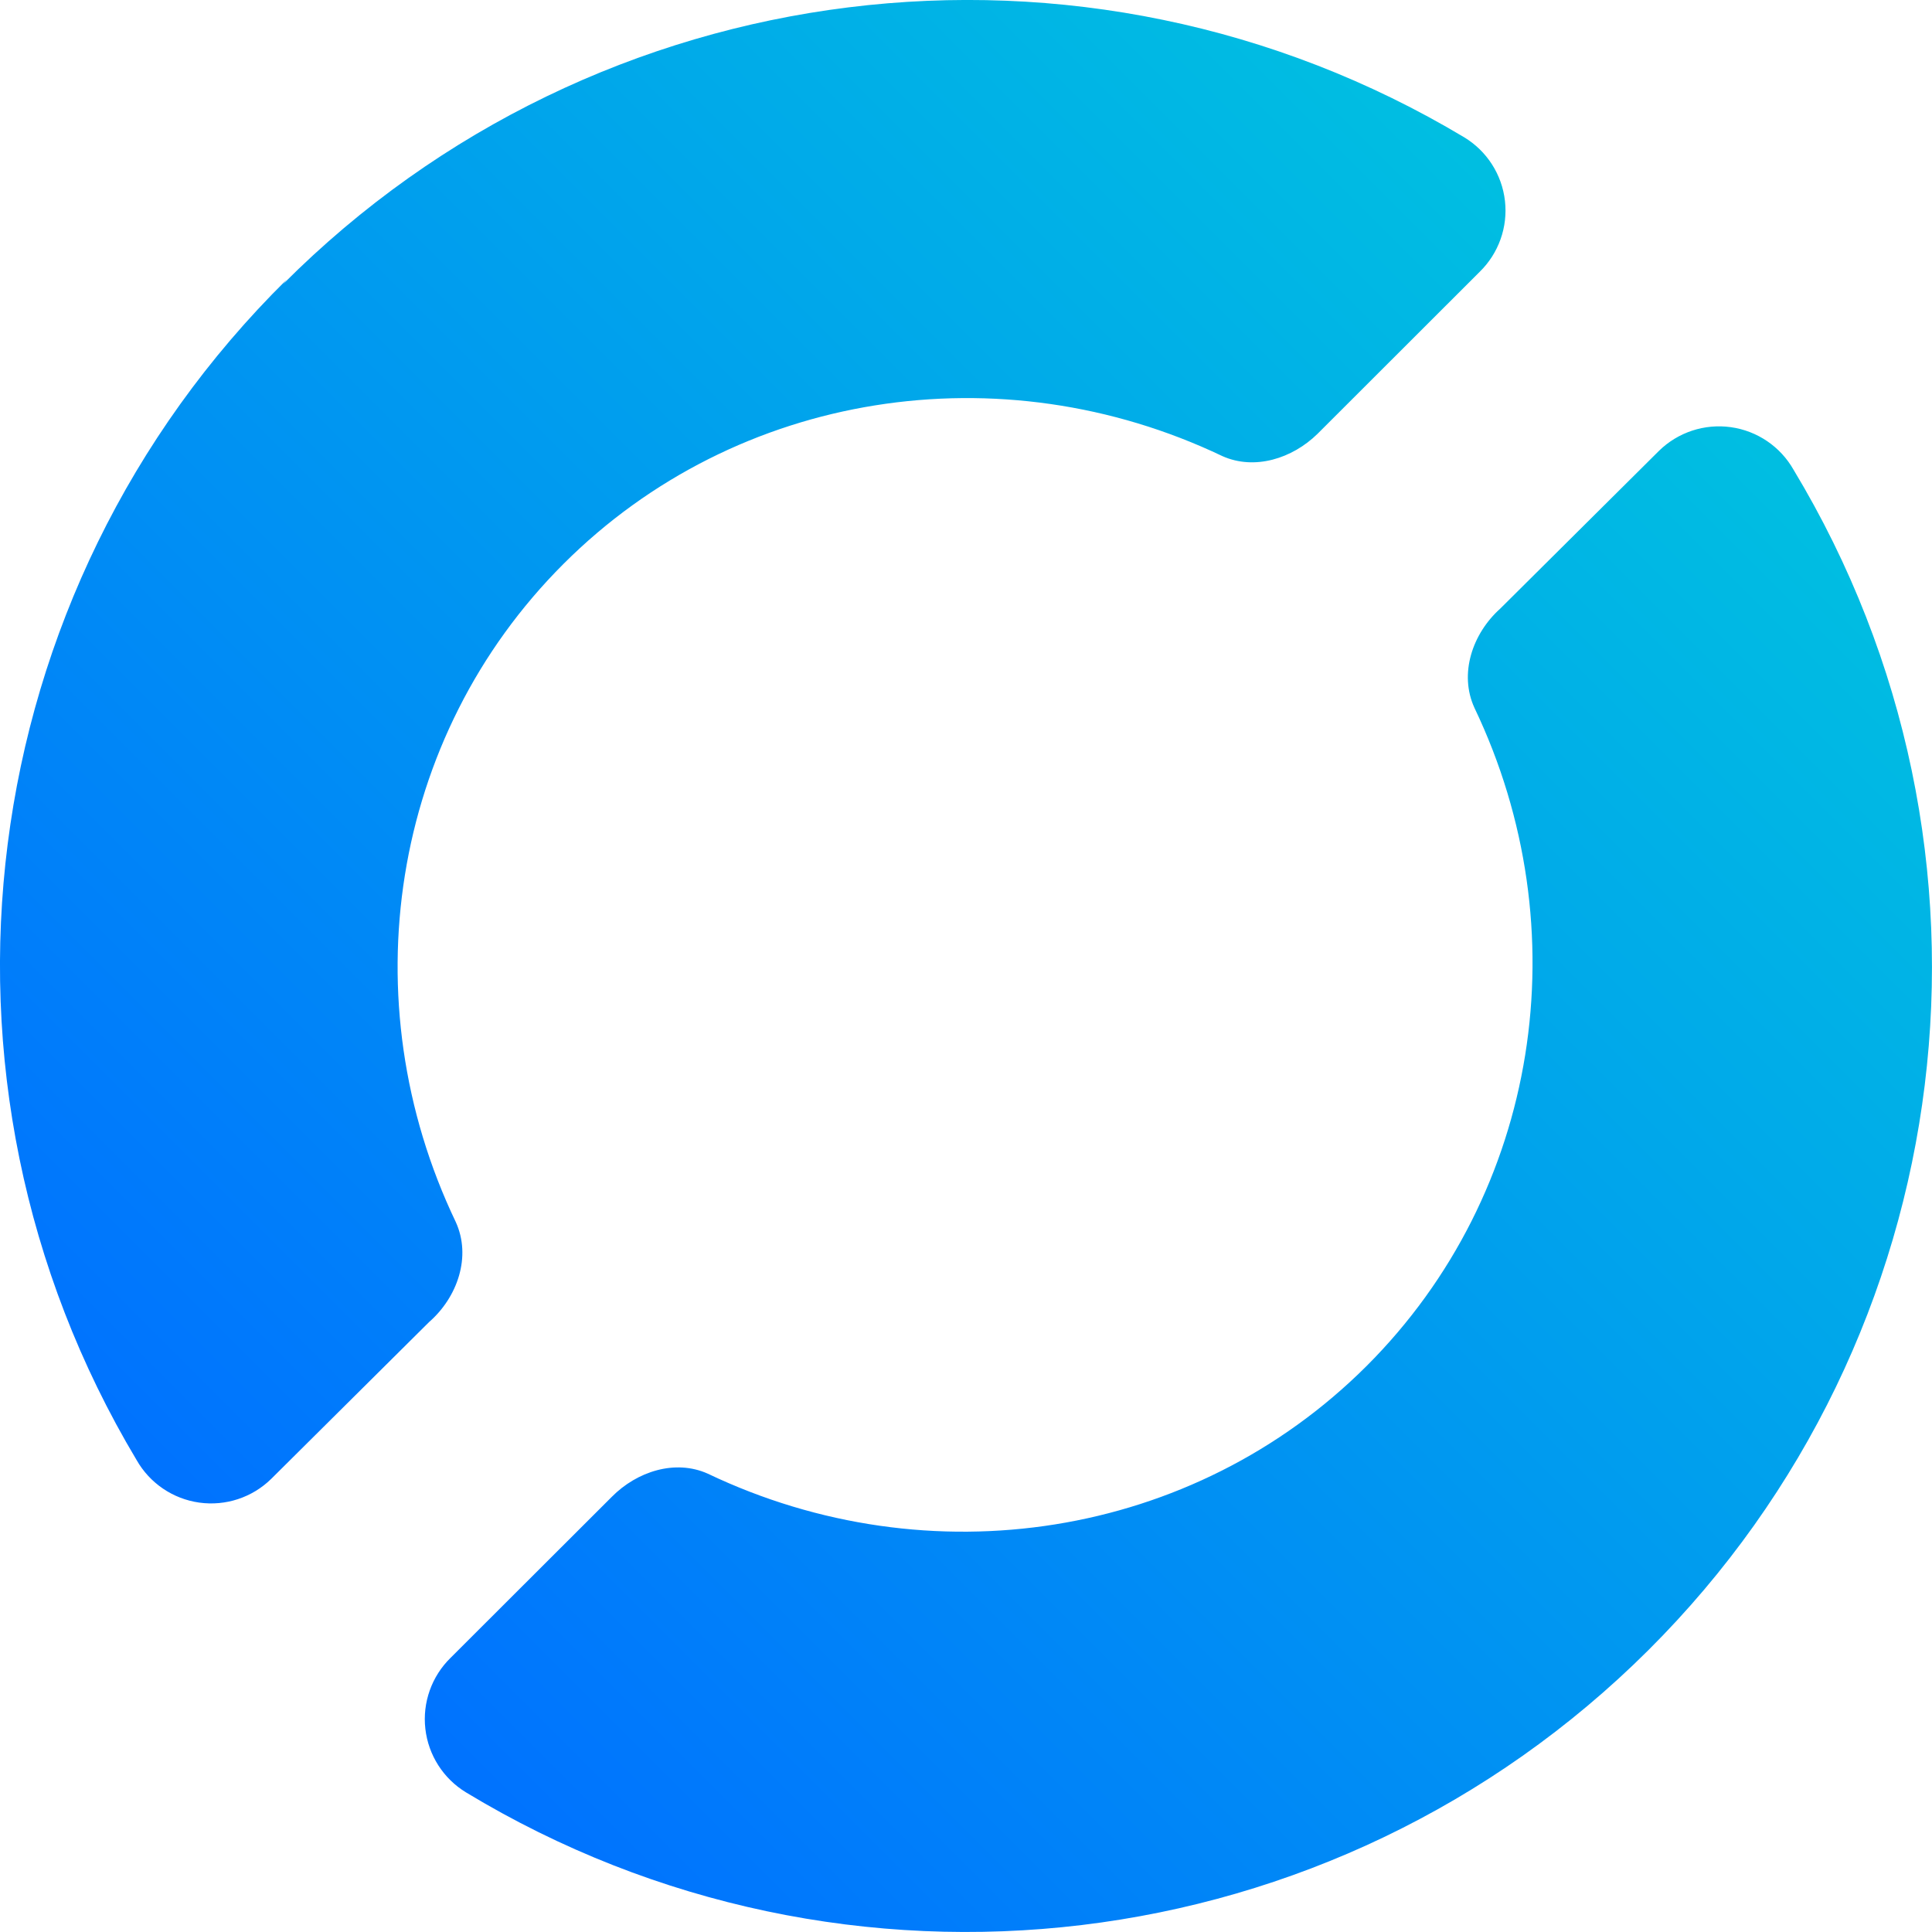
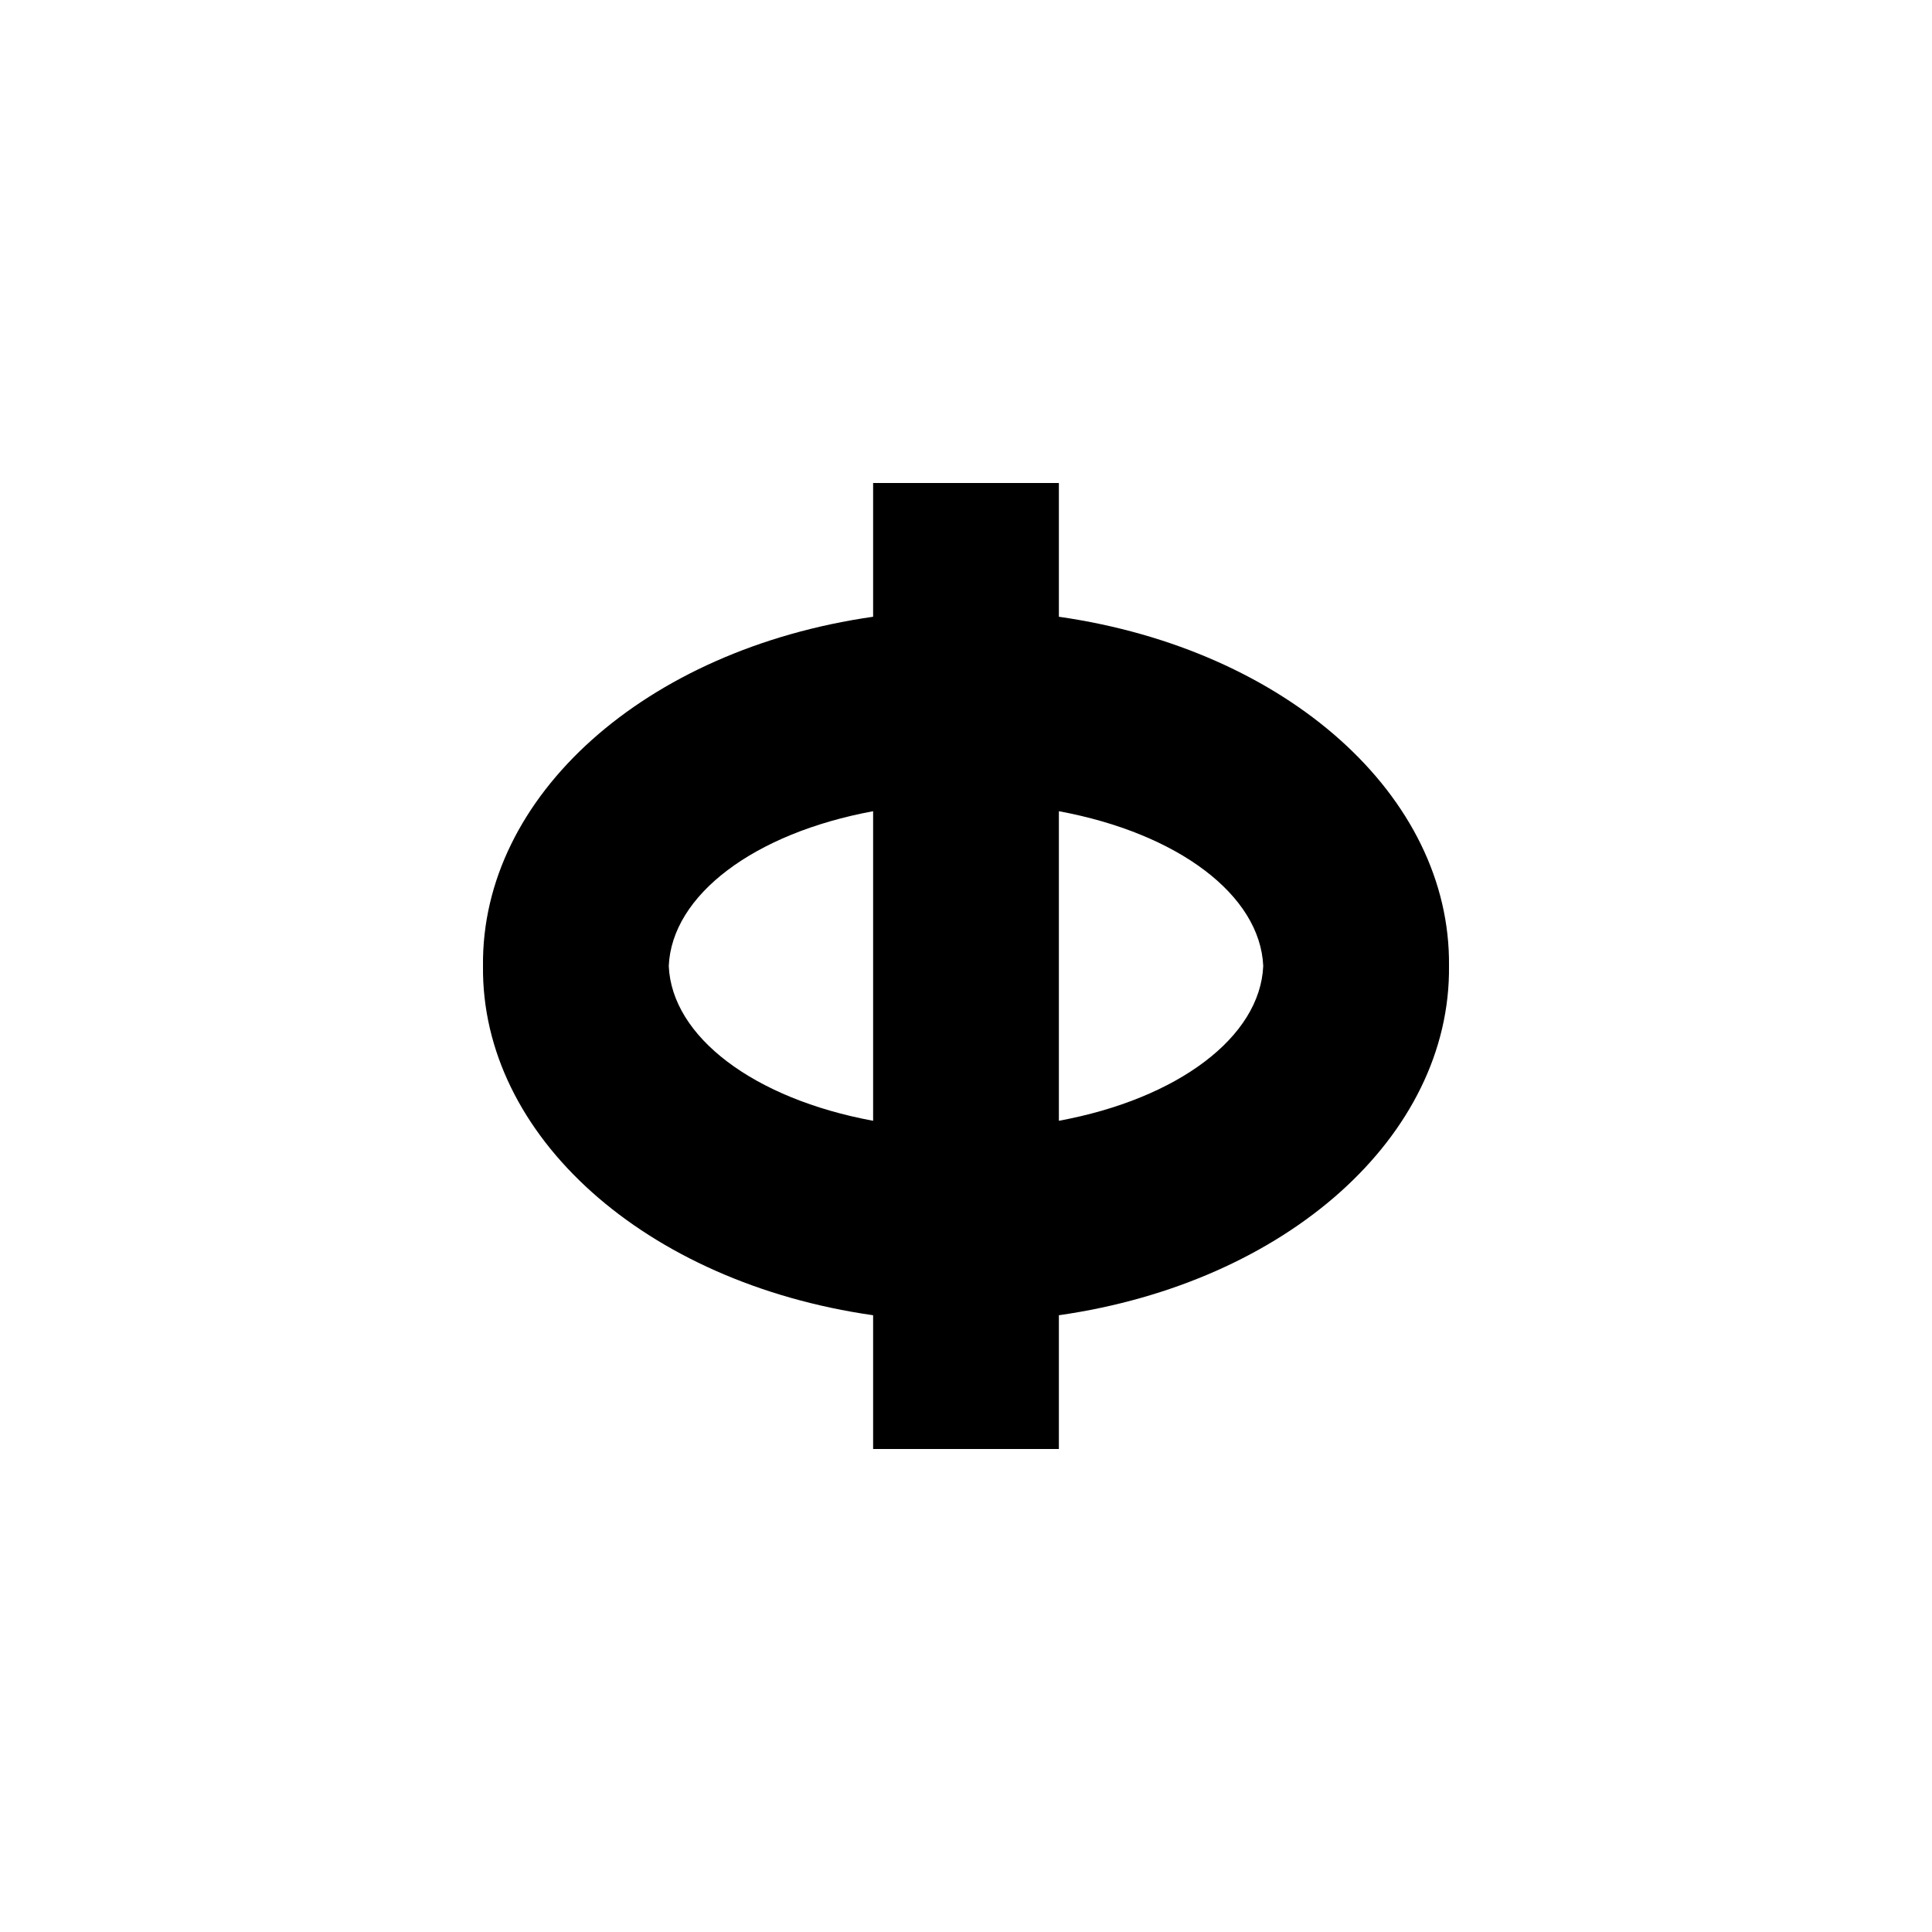
- <svg xmlns="http://www.w3.org/2000/svg" xmlns:xlink="http://www.w3.org/1999/xlink" xml:space="preserve" viewBox="66.993 897.484 26 26">
-   <linearGradient id="a" x1=".148" x2=".845" y1=".851" y2=".154" gradientTransform="matrix(26.301 0 0 26.331 90.674 911.757)" gradientUnits="userSpaceOnUse">
-     <stop offset="0" stop-color="#0071ff" />
-     <stop offset="1" stop-color="#00bfe1" />
-   </linearGradient>
-   <defs>
-     <linearGradient xlink:href="#a" id="b" x1=".148" x2=".845" y1=".851" y2=".154" gradientTransform="matrix(26.00048 0 0 25.99935 66.993 897.485)" gradientUnits="userSpaceOnUse" />
-   </defs>
-   <path fill="url(#b)" d="m89.318 903.552-2.135 2.122c-.376.337-.558.879-.347 1.337 1.422 2.976.882 6.524-1.452 8.856-2.335 2.331-5.887 2.87-8.866 1.449-.439-.197-.954-.03-1.292.312l-2.17 2.167a1.154 1.154 0 0 0 .208 1.81 13.005 13.005 0 0 0 15.91-1.912 12.97 12.97 0 0 0 1.956-15.887 1.154 1.154 0 0 0-1.812-.254zm-18.467-2.305a12.969 12.969 0 0 0-2.02 15.885 1.154 1.154 0 0 0 1.812.254l2.124-2.11c.385-.336.572-.884.359-1.348-1.423-2.976-.884-6.524 1.451-8.856 2.334-2.332 5.887-2.871 8.866-1.45.434.194.942.033 1.281-.3l2.182-2.18a1.152 1.152 0 0 0-.208-1.81 13.009 13.009 0 0 0-15.893 1.973z" />
+ <svg xmlns="http://www.w3.org/2000/svg" viewBox="0 0 26 26">
+   <path fill="#000000" fill-rule="evenodd" d="M11.75 6.5h2.5v1.8a6.5 4.75 0 0 1 5.25 4.7 6.5 4.75 0 0 1-5.25 4.7v1.8h-2.5v-1.8A6.5 4.75 0 0 1 6.5 13a6.5 4.75 0 0 1 5.25-4.7V6.5zm0 4.417A4 2.25 0 0 0 9 13a4 2.25 0 0 0 2.75 2.083V10.917zm2.5 4.166A4 2.25 0 0 0 17 13a4 2.25 0 0 0-2.75-2.083v4.166z" />
</svg>
